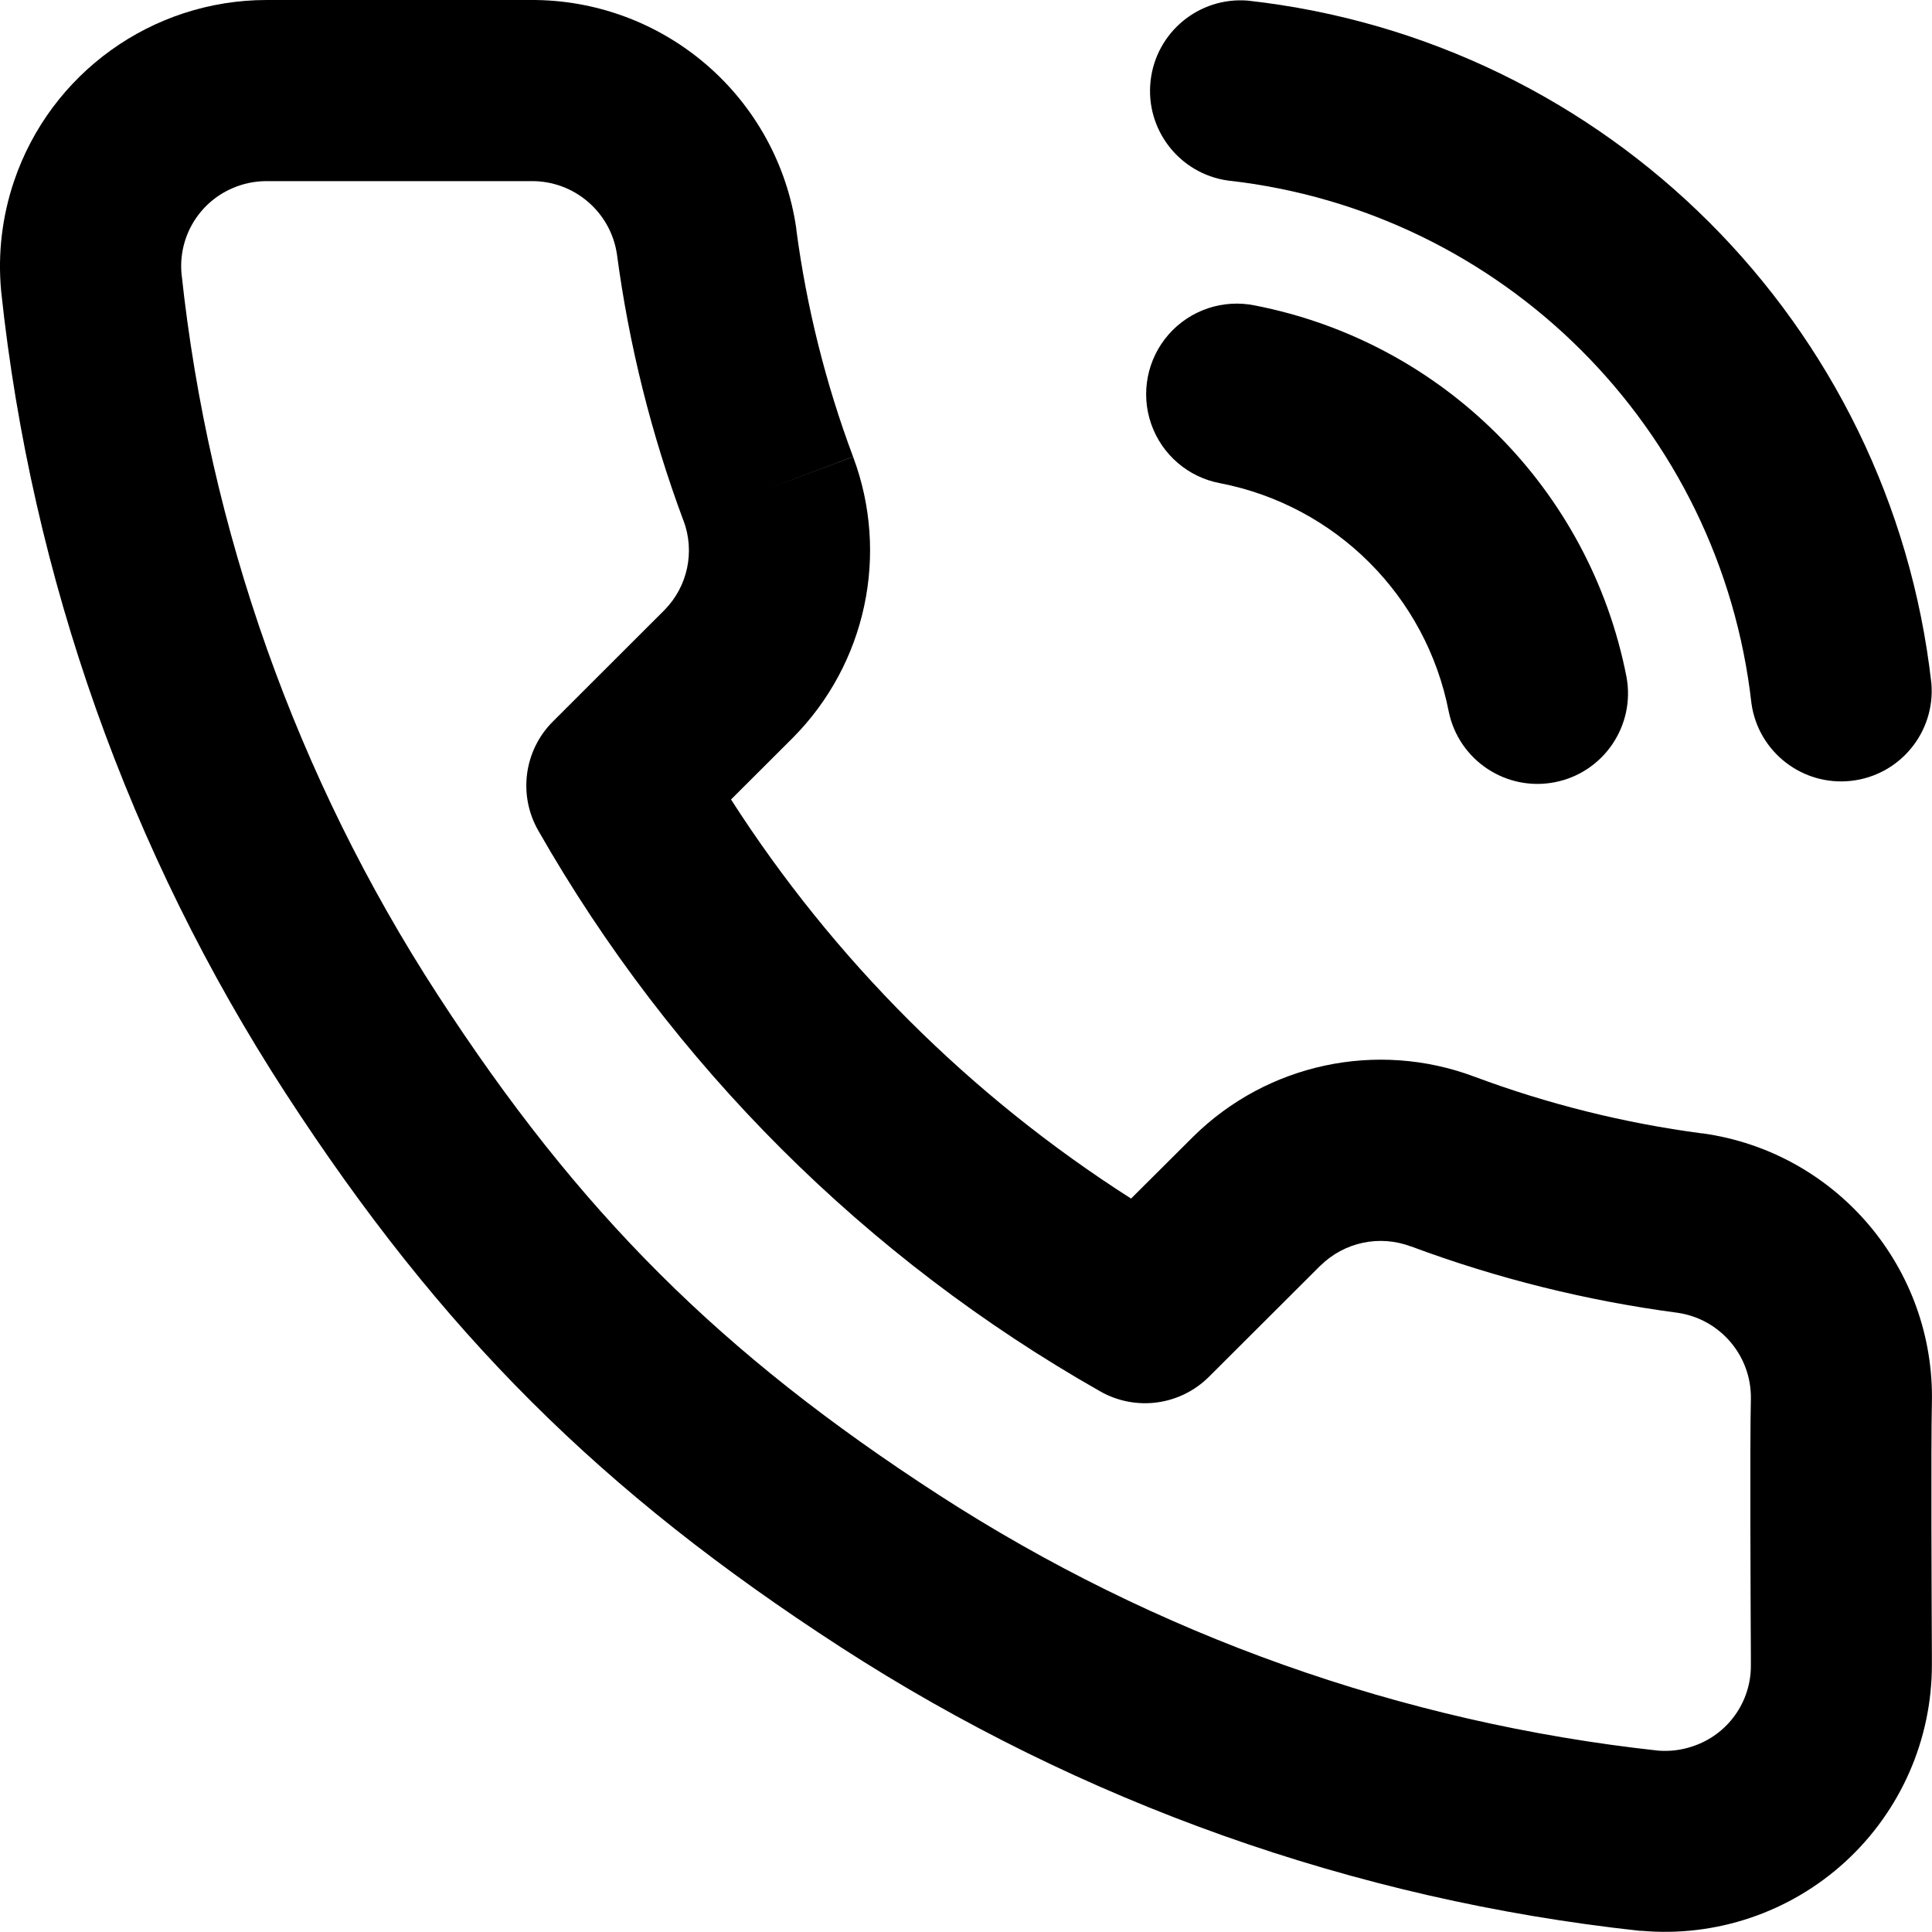
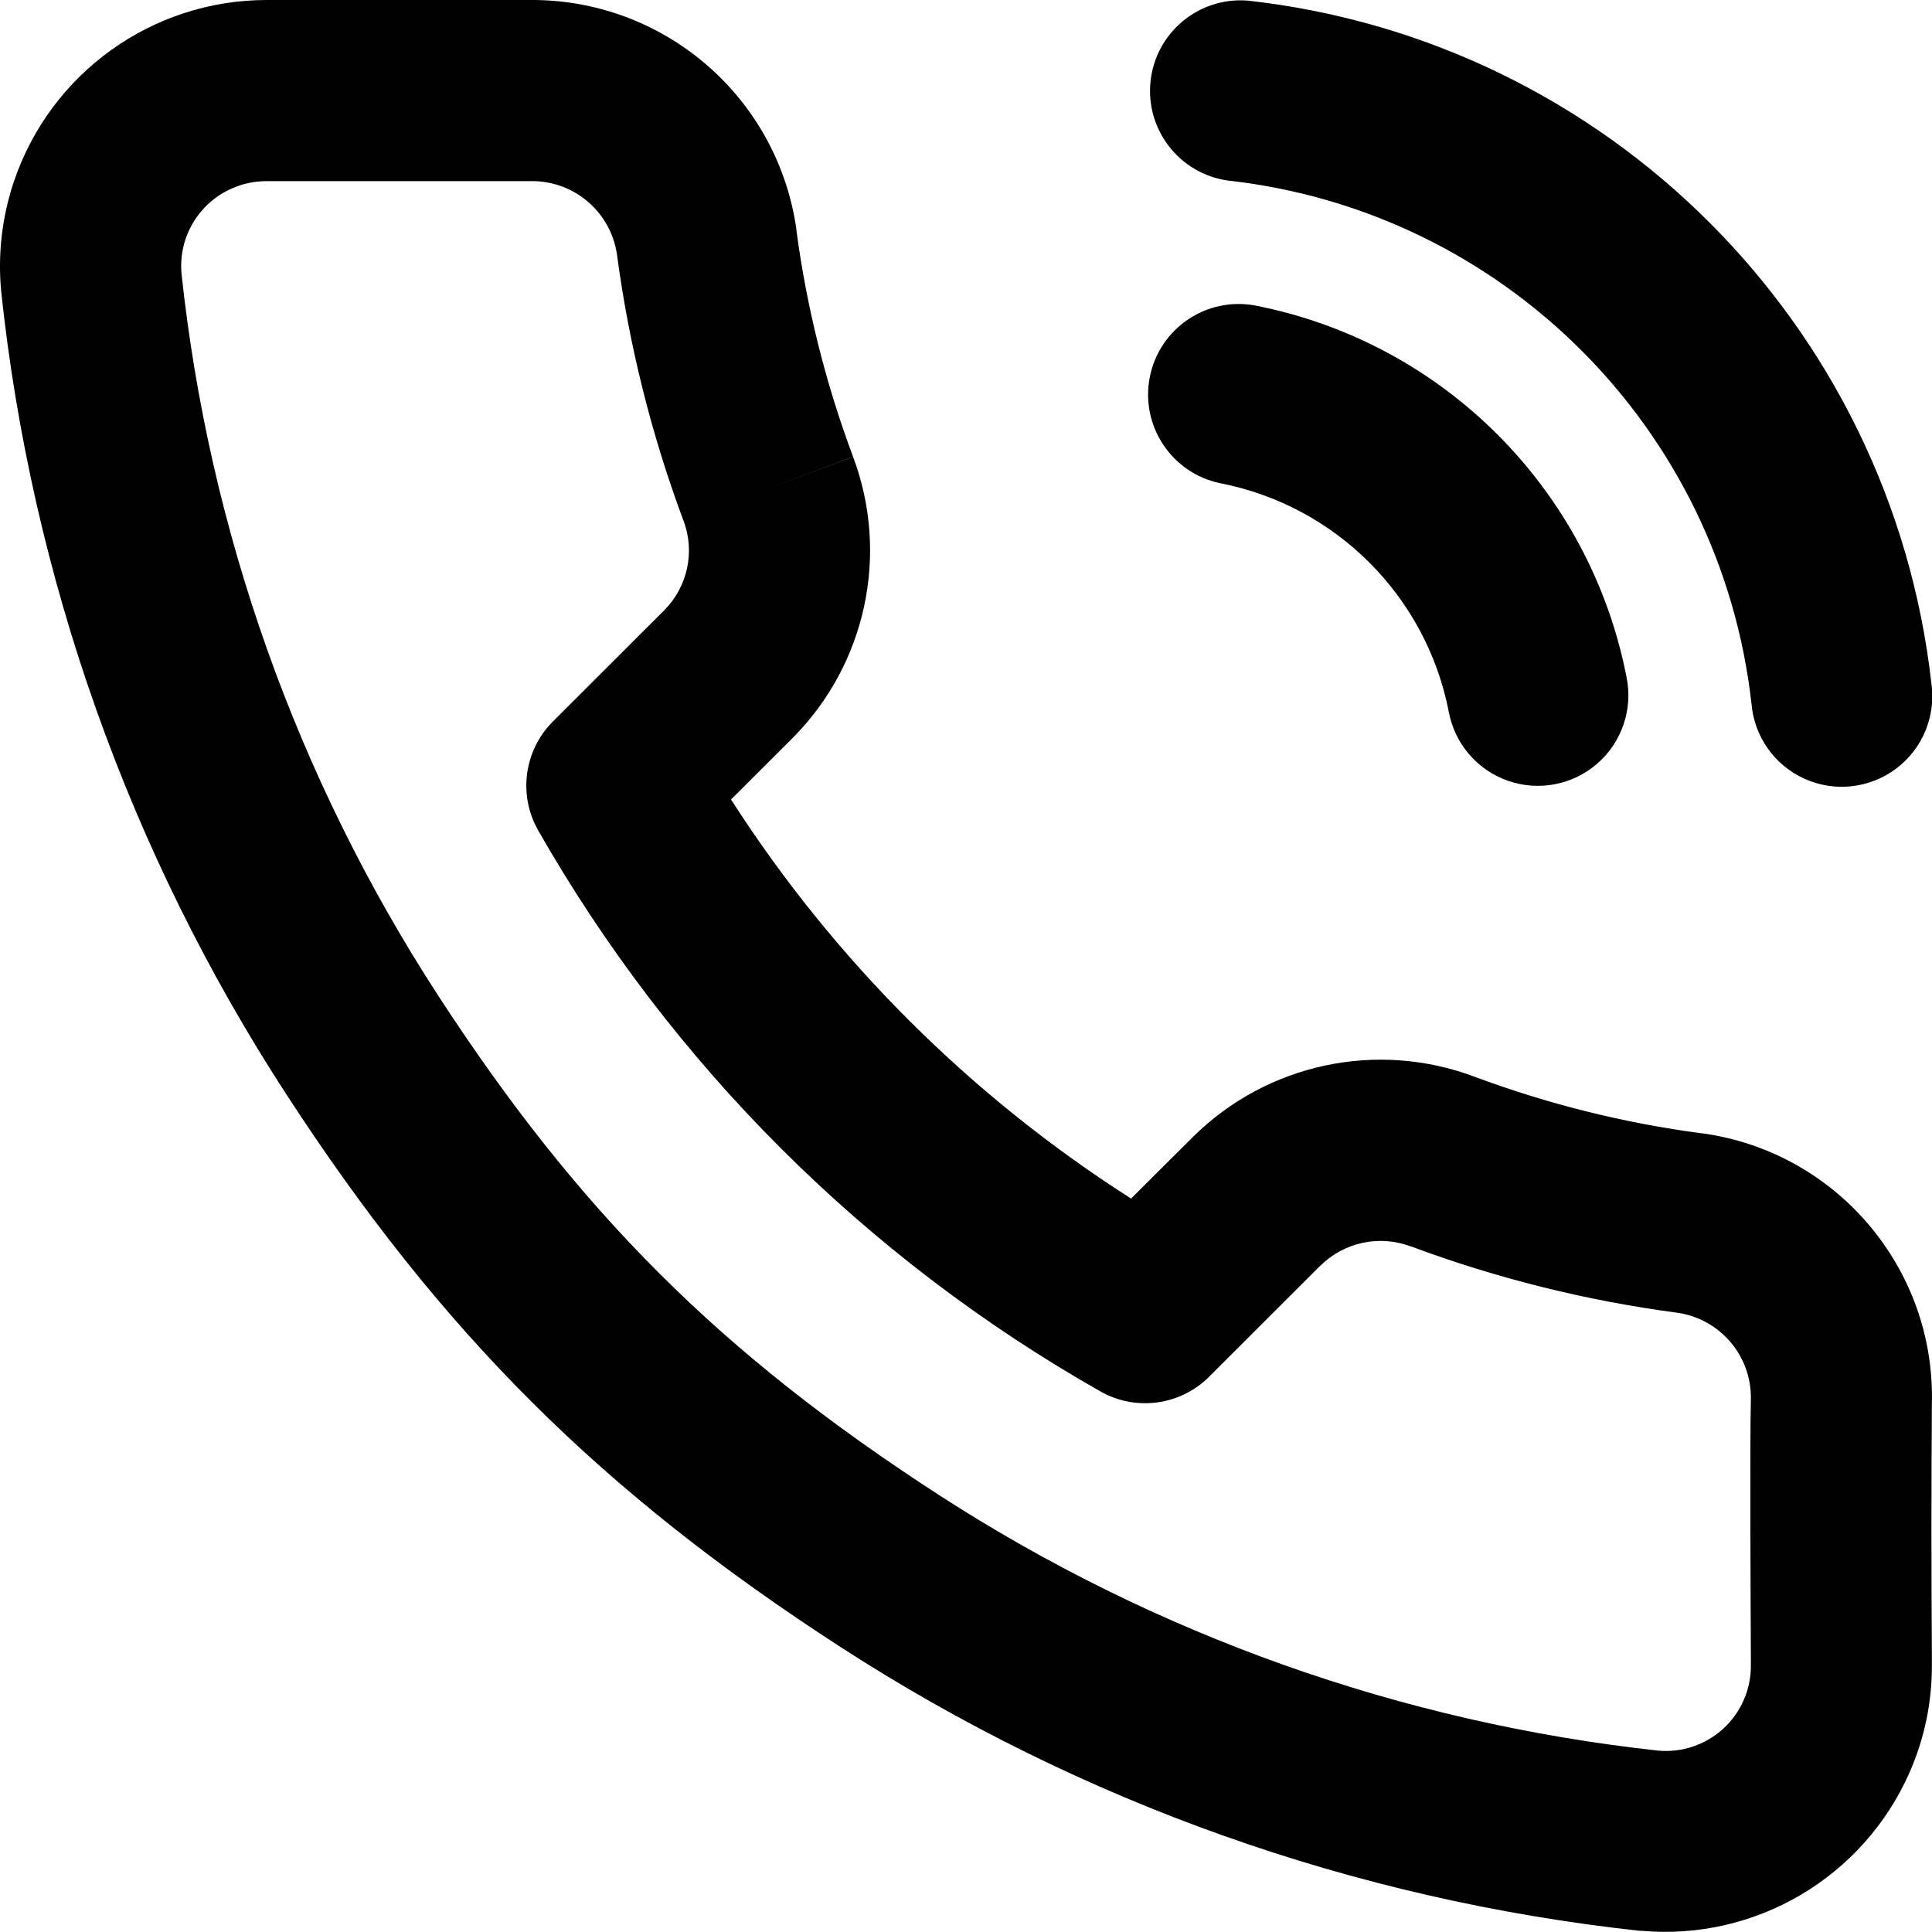
<svg xmlns="http://www.w3.org/2000/svg" width="16" height="16" fill="none" viewBox="0 0 16 16">
  <g fill="currentColor">
-     <path fill-rule="evenodd" d="M5.847.533A2.21 2.21 0 004.391 0H2.206a2.21 2.21 0 00-2.09 1.501c-.098.29-.135.598-.107.903l.001.012a15.13 15.13 0 002.355 6.637c1.29 1.987 2.615 3.304 4.596 4.587a15.196 15.196 0 006.618 2.35h.014a2.21 2.21 0 002.406-2.204v-.075c-.002-.383-.008-1.77 0-2.087A2.204 2.204 0 0014.1 9.386h-.007a8.626 8.626 0 01-1.884-.47 2.21 2.21 0 00-2.327.497l-.515.513a10.903 10.903 0 01-3.313-3.305l.51-.509.003-.003a2.204 2.204 0 00.498-2.326 8.577 8.577 0 01-.47-1.88v-.007A2.204 2.204 0 005.847.533zM4.401 1.5a.71.71 0 01.708.604c.1.753.285 1.493.55 2.205l.001.001a.703.703 0 01-.157.742l-.924.923a.75.75 0 00-.122.902 12.403 12.403 0 004.655 4.646.75.75 0 00.9-.121l.923-.921.002-.001a.709.709 0 01.746-.158h.002c.713.266 1.454.45 2.209.55a.709.709 0 01.606.715c-.009.342-.002 1.762 0 2.134v.07a.702.702 0 01-.481.671.711.711 0 01-.286.036 13.697 13.697 0 01-5.957-2.117c-1.805-1.169-2.979-2.336-4.153-4.145a13.631 13.631 0 01-2.12-5.972.702.702 0 01.419-.704c.09-.04.187-.06.286-.06H4.4zm2.664 2.283v-.001l-.703.264.703-.263z" clip-rule="evenodd" />
-     <path d="M10.333.005a.75.75 0 00-.166 1.49 4.91 4.91 0 014.338 4.332.75.75 0 001.49-.167A6.41 6.41 0 0010.333.005z" />
-     <path d="M10.394 2.53a.75.75 0 10-.288 1.472 2.394 2.394 0 011.892 1.892.75.75 0 001.472-.288 3.895 3.895 0 00-3.076-3.076z" />
+     <path fill-rule="evenodd" d="M5.847.533A2.21 2.21 0 004.391 0H2.206a2.21 2.21 0 00-2.09 1.501c-.098.29-.135.598-.107.903l.001.012a15.131 15.131 0 002.355 6.637c1.29 1.987 2.615 3.304 4.596 4.587a15.196 15.196 0 006.618 2.35h.014a2.212 2.212 0 002.221-1.311c.124-.282.187-.586.185-.893v-.075a152.65 152.65 0 010-2.087A2.203 2.203 0 0014.1 9.386h-.007a8.627 8.627 0 01-1.884-.47 2.21 2.21 0 00-2.327.497l-.515.513a10.903 10.903 0 01-3.313-3.305l.51-.509.003-.003a2.204 2.204 0 00.498-2.326 8.577 8.577 0 01-.47-1.88v-.007A2.204 2.204 0 005.847.533zM4.401 1.5a.71.71 0 01.708.604c.1.753.285 1.493.55 2.205l.001.001a.702.702 0 01-.157.742l-.924.923a.75.75 0 00-.122.902 12.403 12.403 0 004.656 4.646.75.75 0 00.9-.121l.922-.921.002-.001a.709.709 0 01.746-.158h.002c.713.266 1.454.45 2.209.55a.71.71 0 01.606.715c-.009.342-.002 1.762 0 2.134v.07a.704.704 0 01-.767.707 13.696 13.696 0 01-5.957-2.117c-1.805-1.169-2.978-2.336-4.153-4.145a13.63 13.63 0 01-2.12-5.972.702.702 0 01.419-.704c.09-.04.187-.06.286-.06H4.4zm2.664 2.283v-.001l-.703.264.703-.263z" clip-rule="evenodd" />
+     <path d="M10.333.005a.75.75 0 00-.166 1.49 4.91 4.91 0 014.338 4.332.75.75 0 101.49-.167A6.41 6.41 0 0010.333.005z" />
+     <path d="M10.394 2.53a.75.75 0 00-.288 1.472 2.395 2.395 0 011.892 1.892.75.75 0 101.472-.288 3.895 3.895 0 00-3.076-3.076z" />
  </g>
</svg>
